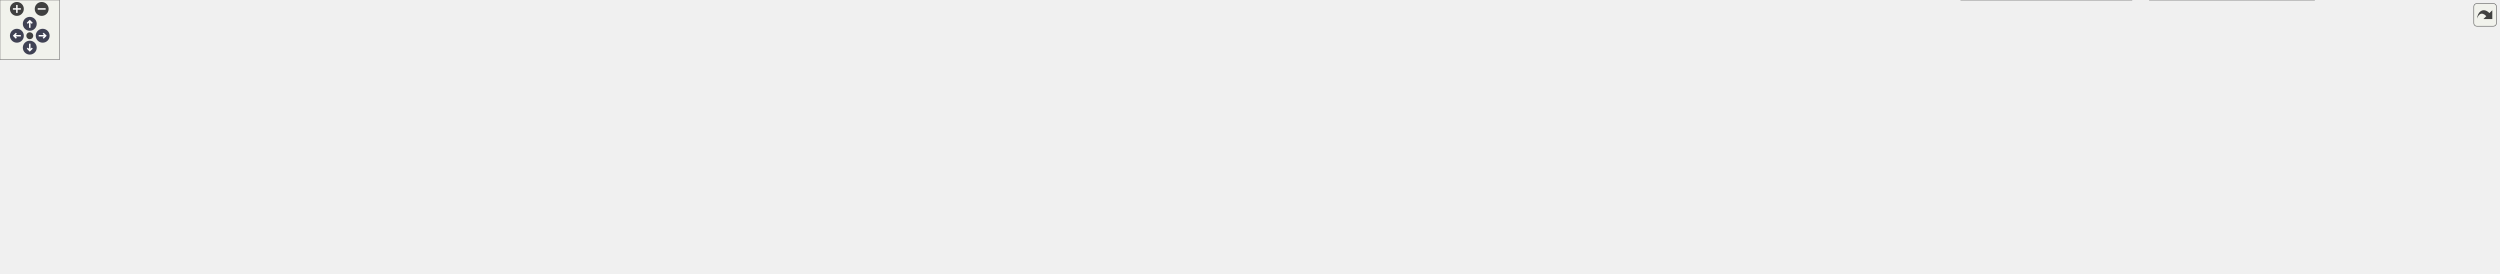
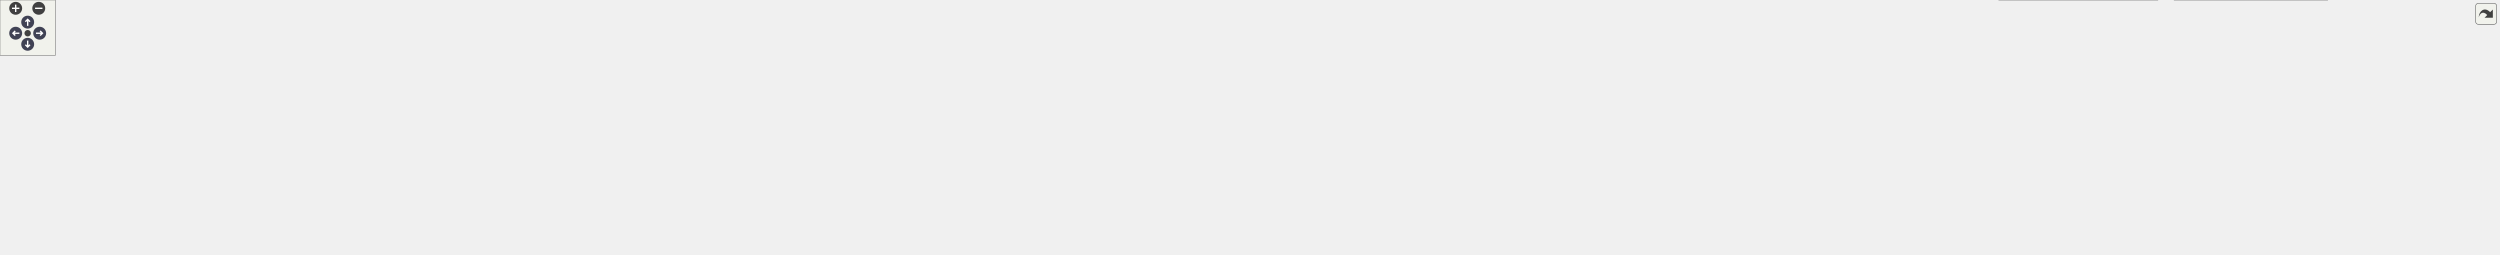
<svg xmlns="http://www.w3.org/2000/svg" xmlns:xlink="http://www.w3.org/1999/xlink" id="main" version="1.1" xml:space="preserve">
  <style type="text/css">
.node, .edge {opacity: 0.7;}
.node.selected, .edge.selected {opacity: 1;}
.edge:hover path { stroke: red; }
.edge:hover polygon { stroke: red; fill: red; }
</style>
  <defs>
    <circle id="rim" cx="0" cy="0" r="7" />
    <circle id="rim2" cx="0" cy="0" r="3.5" />
    <g id="zoomPlus">
      <use xlink:href="#rim" fill="#404040">
        <set attributeName="fill" to="#808080" begin="zoomplus.mouseover" end="zoomplus.mouseout" />
      </use>
      <path d="M-4,0h8M0,-4v8" fill="none" stroke="white" stroke-width="1.5" pointer-events="none" />
    </g>
    <g id="zoomMin">
      <use xlink:href="#rim" fill="#404040">
        <set attributeName="fill" to="#808080" begin="zoomminus.mouseover" end="zoomminus.mouseout" />
      </use>
      <path d="M-4,0h8" fill="none" stroke="white" stroke-width="1.5" pointer-events="none" />
    </g>
    <g id="arrowUp" transform="translate(30 24)">
      <use xlink:href="#rim" />
      <path pointer-events="none" fill="none" stroke="white" stroke-width="1.5" d="M0,-3.0v7 M-2.5,-0.5L0,-3.0L2.5,-0.5" />
    </g>
    <g id="arrowRight" transform="rotate(90) translate(36 -43)">
      <use xlink:href="#rim" />
      <path pointer-events="none" fill="none" stroke="white" stroke-width="1.5" d="M0,-3.0v7 M-2.5,-0.5L0,-3.0L2.5,-0.5" />
    </g>
    <g id="arrowDown" transform="rotate(180) translate(-30 -48)">
      <use xlink:href="#rim" />
      <path pointer-events="none" fill="none" stroke="white" stroke-width="1.5" d="M0,-3.0v7 M-2.5,-0.5L0,-3.0L2.5,-0.5" />
    </g>
    <g id="arrowLeft" transform="rotate(270) translate(-36 17)">
      <use xlink:href="#rim" />
      <path pointer-events="none" fill="none" stroke="white" stroke-width="1.5" d="M0,-3.0v7 M-2.5,-0.5L0,-3.0L2.5,-0.5" />
    </g>
    <g id="resetDef">
      <use xlink:href="#rim2" fill="#404040">
        <set attributeName="fill" to="#808080" begin="reset.mouseover" end="reset.mouseout" />
      </use>
    </g>
  </defs>
  <svg id="graph" class="graph">
    <g id="viewport">
      <g id="Node000001" class="node">
        <g id="a_Node000001">
          <a xlink:title="Represents a user input command that manipulates the game state (level, player, inventory) and return...">
-             <polygon fill="#999999" stroke="transparent" points="1332,-215 1165,-215 1165,-144 1332,-144 1332,-215" />
-             <text text-anchor="start" x="1170.5" y="-202.5" font-family="Helvetica,sans-Serif" font-size="10.00">RpgGame.Input.IInputCommand</text>
-             <text text-anchor="start" x="1247" y="-187.5" font-family="Helvetica,sans-Serif" font-size="10.00"> </text>
-             <text text-anchor="start" x="1171" y="-172.5" font-family="Helvetica,sans-Serif" font-size="10.00">+</text>
-             <text text-anchor="start" x="1185.5" y="-172.5" font-family="Helvetica,sans-Serif" font-size="10.00">InputResult Execute</text>
-             <text text-anchor="start" x="1185.5" y="-161.5" font-family="Helvetica,sans-Serif" font-size="10.00">(Level level, Player</text>
-             <text text-anchor="start" x="1185.5" y="-150.5" font-family="Helvetica,sans-Serif" font-size="10.00"> player, Inventory inventory)</text>
-             <polygon fill="#666666" stroke="#666666" points="1165.5,-197.5 1165.5,-197.5 1332.5,-197.5 1332.5,-197.5 1165.5,-197.5" />
-             <polygon fill="#666666" stroke="#666666" points="1165.5,-182.5 1165.5,-182.5 1332.5,-182.5 1332.5,-182.5 1165.5,-182.5" />
-             <polygon fill="none" stroke="#666666" points="1165,-144 1165,-215 1332,-215 1332,-144 1165,-144" />
+             <polygon fill="#999999" stroke="transparent" points="1419,-215 1252,-215 1252,-144 1419,-144 1419,-215" />
+             <text text-anchor="start" x="1257.5" y="-202.5" font-family="Helvetica,sans-Serif" font-size="10.00">RpgGame.Input.IInputCommand</text>
+             <text text-anchor="start" x="1334" y="-187.5" font-family="Helvetica,sans-Serif" font-size="10.00"> </text>
+             <text text-anchor="start" x="1258" y="-172.5" font-family="Helvetica,sans-Serif" font-size="10.00">+</text>
+             <text text-anchor="start" x="1272.5" y="-172.5" font-family="Helvetica,sans-Serif" font-size="10.00">InputResult Execute</text>
+             <text text-anchor="start" x="1272.5" y="-161.5" font-family="Helvetica,sans-Serif" font-size="10.00">(Level level, Player</text>
+             <text text-anchor="start" x="1272.5" y="-150.5" font-family="Helvetica,sans-Serif" font-size="10.00"> player, Inventory inventory)</text>
+             <polygon fill="#666666" stroke="#666666" points="1252.5,-197.5 1252.5,-197.5 1419.5,-197.5 1419.5,-197.5 1252.5,-197.5" />
+             <polygon fill="#666666" stroke="#666666" points="1252.5,-182.5 1252.5,-182.5 1419.5,-182.5 1419.5,-182.5 1252.5,-182.5" />
+             <polygon fill="none" stroke="#666666" points="1252,-144 1252,-215 1419,-215 1419,-144 1252,-144" />
          </a>
        </g>
      </g>
      <g id="Node000002" class="node">
        <g id="a_Node000002">
          <a xlink:href="classRpgGame_1_1Input_1_1DropLeftCommand.html" target="_top" xlink:title="Instructs the player to drop the item in their left hand onto the level.">
            <polygon fill="white" stroke="transparent" points="181,-89.5 0,-89.5 0,-18.5 181,-18.5 181,-89.5" />
            <text text-anchor="start" x="5.5" y="-77" font-family="Helvetica,sans-Serif" font-size="10.00">RpgGame.Input.DropLeftCommand</text>
            <text text-anchor="start" x="89" y="-62" font-family="Helvetica,sans-Serif" font-size="10.00"> </text>
            <text text-anchor="start" x="9.5" y="-47" font-family="Helvetica,sans-Serif" font-size="10.00">+</text>
            <text text-anchor="start" x="27.5" y="-47" font-family="Helvetica,sans-Serif" font-size="10.00">InputResult Execute</text>
            <text text-anchor="start" x="27.5" y="-36" font-family="Helvetica,sans-Serif" font-size="10.00">(Level level, Player</text>
            <text text-anchor="start" x="27.5" y="-25" font-family="Helvetica,sans-Serif" font-size="10.00"> player, Inventory inventory)</text>
            <polygon fill="#666666" stroke="#666666" points="0.5,-72 0.5,-72 181.5,-72 181.5,-72 0.5,-72" />
            <polygon fill="#666666" stroke="#666666" points="0.5,-57 0.5,-57 181.5,-57 181.5,-57 0.5,-57" />
            <polygon fill="none" stroke="#666666" points="0,-18.5 0,-89.5 181,-89.5 181,-18.5 0,-18.5" />
          </a>
        </g>
      </g>
      <g id="edge1_Node000001_Node000002" class="edge">
        <g id="a_edge1_Node000001_Node000002">
          <a xlink:title=" ">
-             <path fill="none" stroke="#63b8ff" d="M1154.77,-177.26C930.9,-173.5 370.34,-159.12 190.5,-108 175.38,-103.7 159.94,-96.91 145.87,-89.61" />
-             <polygon fill="none" stroke="#63b8ff" points="1154.79,-180.76 1164.85,-177.43 1154.91,-173.76 1154.79,-180.76" />
+             <path fill="none" stroke="#63b8ff" d="M1241.37,-177.81C1004.22,-175.27 387.19,-163.37 190.5,-108 175.27,-103.71 159.74,-96.88 145.59,-89.53" />
+             <polygon fill="none" stroke="#63b8ff" points="1241.65,-181.32 1251.69,-177.92 1241.73,-174.32 1241.65,-181.32" />
          </a>
        </g>
      </g>
      <g id="Node000003" class="node">
        <g id="a_Node000003">
          <a xlink:href="classRpgGame_1_1Input_1_1DropRightCommand.html" target="_top" xlink:title="Instructs the player to drop the item in their right hand onto the level.">
            <polygon fill="white" stroke="transparent" points="387.5,-89.5 199.5,-89.5 199.5,-18.5 387.5,-18.5 387.5,-89.5" />
            <text text-anchor="start" x="204.5" y="-77" font-family="Helvetica,sans-Serif" font-size="10.00">RpgGame.Input.DropRightCommand</text>
            <text text-anchor="start" x="291.5" y="-62" font-family="Helvetica,sans-Serif" font-size="10.00"> </text>
            <text text-anchor="start" x="210" y="-47" font-family="Helvetica,sans-Serif" font-size="10.00">+</text>
            <text text-anchor="start" x="229.5" y="-47" font-family="Helvetica,sans-Serif" font-size="10.00">InputResult Execute</text>
            <text text-anchor="start" x="229.5" y="-36" font-family="Helvetica,sans-Serif" font-size="10.00">(Level level, Player</text>
            <text text-anchor="start" x="229.5" y="-25" font-family="Helvetica,sans-Serif" font-size="10.00"> player, Inventory inventory)</text>
            <polygon fill="#666666" stroke="#666666" points="199.5,-72 199.5,-72 387.5,-72 387.5,-72 199.5,-72" />
            <polygon fill="#666666" stroke="#666666" points="199.5,-57 199.5,-57 387.5,-57 387.5,-57 199.5,-57" />
            <polygon fill="none" stroke="#666666" points="199.5,-18.5 199.5,-89.5 387.5,-89.5 387.5,-18.5 199.5,-18.5" />
          </a>
        </g>
      </g>
      <g id="edge2_Node000001_Node000003" class="edge">
        <g id="a_edge2_Node000001_Node000003">
          <a xlink:title=" ">
-             <path fill="none" stroke="#63b8ff" d="M1154.85,-175.36C964.11,-168.22 536.77,-148.17 396.5,-108 381.13,-103.6 365.37,-96.82 350.95,-89.56" />
-             <polygon fill="none" stroke="#63b8ff" points="1154.74,-178.86 1164.86,-175.73 1155,-171.87 1154.74,-178.86" />
+             <path fill="none" stroke="#63b8ff" d="M1241.81,-176.2C1036.66,-170.39 553.54,-152.32 396.5,-108 381.02,-103.63 365.15,-96.82 350.66,-89.51" />
+             <polygon fill="none" stroke="#63b8ff" points="1241.86,-179.7 1251.96,-176.48 1242.06,-172.7 1241.86,-179.7" />
          </a>
        </g>
      </g>
      <g id="Node000004" class="node">
        <g id="a_Node000004">
          <a xlink:href="classRpgGame_1_1Input_1_1HelpCommand.html" target="_top" xlink:title="Command that causes the game loop to exit.">
            <polygon fill="white" stroke="transparent" points="567.5,-89.5 405.5,-89.5 405.5,-18.5 567.5,-18.5 567.5,-89.5" />
            <text text-anchor="start" x="410.5" y="-77" font-family="Helvetica,sans-Serif" font-size="10.00">RpgGame.Input.HelpCommand</text>
            <text text-anchor="start" x="484.5" y="-62" font-family="Helvetica,sans-Serif" font-size="10.00"> </text>
            <text text-anchor="start" x="409.5" y="-47" font-family="Helvetica,sans-Serif" font-size="10.00">+</text>
            <text text-anchor="start" x="422.5" y="-47" font-family="Helvetica,sans-Serif" font-size="10.00">InputResult Execute</text>
            <text text-anchor="start" x="422.5" y="-36" font-family="Helvetica,sans-Serif" font-size="10.00">(Level level, Player</text>
            <text text-anchor="start" x="422.5" y="-25" font-family="Helvetica,sans-Serif" font-size="10.00"> player, Inventory inventory)</text>
            <polygon fill="#666666" stroke="#666666" points="405.5,-72 405.5,-72 567.5,-72 567.5,-72 405.5,-72" />
            <polygon fill="#666666" stroke="#666666" points="405.5,-57 405.5,-57 567.5,-57 567.5,-57 405.5,-57" />
            <polygon fill="none" stroke="#666666" points="405.5,-18.5 405.5,-89.5 567.5,-89.5 567.5,-18.5 405.5,-18.5" />
          </a>
        </g>
      </g>
      <g id="edge3_Node000001_Node000004" class="edge">
        <g id="a_edge3_Node000001_Node000004">
          <a xlink:title=" ">
-             <path fill="none" stroke="#63b8ff" d="M1154.54,-173.58C995.77,-164.44 681.43,-142.58 576.5,-108 562.89,-103.52 549.12,-96.75 536.57,-89.54" />
-             <polygon fill="none" stroke="#63b8ff" points="1154.58,-177.09 1164.77,-174.16 1154.98,-170.1 1154.58,-177.09" />
+             <path fill="none" stroke="#63b8ff" d="M1241.72,-174.9C1066.88,-167.34 697.89,-147.21 576.5,-108 562.87,-103.6 549.08,-96.86 536.53,-89.66" />
+             <polygon fill="none" stroke="#63b8ff" points="1241.79,-178.4 1251.93,-175.34 1242.09,-171.41 1241.79,-178.4" />
          </a>
        </g>
      </g>
      <g id="Node000005" class="node">
        <g id="a_Node000005">
          <a xlink:href="classRpgGame_1_1Input_1_1InventoryToLeftHandCommand.html" target="_top" xlink:title="Transfers the currently selected inventory item to the player's left hand.">
            <polygon fill="white" stroke="transparent" points="747,-95 586,-95 586,-13 747,-13 747,-95" />
            <text text-anchor="start" x="599" y="-83" font-family="Helvetica,sans-Serif" font-size="10.00">RpgGame.Input.InventoryTo</text>
            <text text-anchor="start" x="620" y="-72" font-family="Helvetica,sans-Serif" font-size="10.00">LeftHandCommand</text>
            <text text-anchor="start" x="665" y="-57" font-family="Helvetica,sans-Serif" font-size="10.00"> </text>
            <text text-anchor="start" x="590.5" y="-42" font-family="Helvetica,sans-Serif" font-size="10.00">+</text>
            <text text-anchor="start" x="603.5" y="-42" font-family="Helvetica,sans-Serif" font-size="10.00">InputResult Execute</text>
            <text text-anchor="start" x="603.5" y="-31" font-family="Helvetica,sans-Serif" font-size="10.00">(Level level, Player</text>
            <text text-anchor="start" x="603.5" y="-20" font-family="Helvetica,sans-Serif" font-size="10.00"> player, Inventory inventory)</text>
            <polygon fill="#666666" stroke="#666666" points="586.5,-67 586.5,-67 747.5,-67 747.5,-67 586.5,-67" />
            <polygon fill="#666666" stroke="#666666" points="586.5,-52 586.5,-52 747.5,-52 747.5,-52 586.5,-52" />
            <polygon fill="none" stroke="#666666" points="586,-13 586,-95 747,-95 747,-13 586,-13" />
          </a>
        </g>
      </g>
      <g id="edge4_Node000001_Node000005" class="edge">
        <g id="a_edge4_Node000001_Node000005">
          <a xlink:title=" ">
-             <path fill="none" stroke="#63b8ff" d="M1154.37,-175.99C1053.18,-170.81 888.9,-155.12 755.5,-108 745.83,-104.59 736.06,-100.06 726.71,-95.1" />
-             <polygon fill="none" stroke="#63b8ff" points="1154.41,-179.5 1164.57,-176.49 1154.75,-172.51 1154.41,-179.5" />
+             <path fill="none" stroke="#63b8ff" d="M1241.6,-178.9C1124.65,-176.76 920.2,-164.24 755.5,-108 745.63,-104.63 735.66,-100.07 726.15,-95.02" />
+             <polygon fill="none" stroke="#63b8ff" points="1241.89,-182.41 1251.94,-179.07 1242,-175.41 1241.89,-182.41" />
          </a>
        </g>
      </g>
      <g id="Node000006" class="node">
        <g id="a_Node000006">
          <a xlink:href="classRpgGame_1_1Input_1_1InventoryToRightHandCommand.html" target="_top" xlink:title="Transfers the currently selected inventory item to the player's right hand.">
            <polygon fill="white" stroke="transparent" points="926,-95 765,-95 765,-13 926,-13 926,-95" />
            <text text-anchor="start" x="778" y="-83" font-family="Helvetica,sans-Serif" font-size="10.00">RpgGame.Input.InventoryTo</text>
            <text text-anchor="start" x="795" y="-72" font-family="Helvetica,sans-Serif" font-size="10.00">RightHandCommand</text>
            <text text-anchor="start" x="844" y="-57" font-family="Helvetica,sans-Serif" font-size="10.00"> </text>
            <text text-anchor="start" x="769.5" y="-42" font-family="Helvetica,sans-Serif" font-size="10.00">+</text>
            <text text-anchor="start" x="782.5" y="-42" font-family="Helvetica,sans-Serif" font-size="10.00">InputResult Execute</text>
            <text text-anchor="start" x="782.5" y="-31" font-family="Helvetica,sans-Serif" font-size="10.00">(Level level, Player</text>
            <text text-anchor="start" x="782.5" y="-20" font-family="Helvetica,sans-Serif" font-size="10.00"> player, Inventory inventory)</text>
            <polygon fill="#666666" stroke="#666666" points="765.5,-67 765.5,-67 926.5,-67 926.5,-67 765.5,-67" />
            <polygon fill="#666666" stroke="#666666" points="765.5,-52 765.5,-52 926.5,-52 926.5,-52 765.5,-52" />
            <polygon fill="none" stroke="#666666" points="765,-13 765,-95 926,-95 926,-13 765,-13" />
          </a>
        </g>
      </g>
      <g id="edge5_Node000001_Node000006" class="edge">
        <g id="a_edge5_Node000001_Node000006">
          <a xlink:title=" ">
-             <path fill="none" stroke="#63b8ff" d="M1154.7,-165.21C1091.31,-154.34 1006.54,-136.12 935.5,-108 926.4,-104.4 917.13,-99.95 908.17,-95.19" />
-             <polygon fill="none" stroke="#63b8ff" points="1154.24,-168.68 1164.68,-166.89 1155.4,-161.77 1154.24,-168.68" />
+             <path fill="none" stroke="#63b8ff" d="M1241.63,-171.67C1158.73,-163.39 1035.64,-145.56 934.5,-108 925.06,-104.49 915.49,-99.99 906.3,-95.08" />
+             <polygon fill="none" stroke="#63b8ff" points="1241.5,-175.17 1251.79,-172.66 1242.18,-168.21 1241.5,-175.17" />
          </a>
        </g>
      </g>
      <g id="Node000007" class="node">
        <g id="a_Node000007">
-           <a xlink:href="classRpgGame_1_1Input_1_1MoveDownCommand.html" target="_top" xlink:title="Moves the player one tile down (south) on the level.">
-             <polygon fill="white" stroke="transparent" points="1138.5,-89.5 944.5,-89.5 944.5,-18.5 1138.5,-18.5 1138.5,-89.5" />
-             <text text-anchor="start" x="949.5" y="-77" font-family="Helvetica,sans-Serif" font-size="10.00">RpgGame.Input.MoveDownCommand</text>
-             <text text-anchor="start" x="1039.5" y="-62" font-family="Helvetica,sans-Serif" font-size="10.00"> </text>
-             <text text-anchor="start" x="956.5" y="-47" font-family="Helvetica,sans-Serif" font-size="10.00">+</text>
-             <text text-anchor="start" x="977.5" y="-47" font-family="Helvetica,sans-Serif" font-size="10.00">InputResult Execute</text>
-             <text text-anchor="start" x="977.5" y="-36" font-family="Helvetica,sans-Serif" font-size="10.00">(Level level, Player</text>
-             <text text-anchor="start" x="977.5" y="-25" font-family="Helvetica,sans-Serif" font-size="10.00"> player, Inventory inventory)</text>
-             <polygon fill="#666666" stroke="#666666" points="944.5,-72 944.5,-72 1138.5,-72 1138.5,-72 944.5,-72" />
-             <polygon fill="#666666" stroke="#666666" points="944.5,-57 944.5,-57 1138.5,-57 1138.5,-57 944.5,-57" />
-             <polygon fill="none" stroke="#666666" points="944.5,-18.5 944.5,-89.5 1138.5,-89.5 1138.5,-18.5 944.5,-18.5" />
+           <a xlink:href="classRpgGame_1_1Input_1_1JournalCommand.html" target="_top" xlink:title="Command that opens the journal overlay.">
+             <polygon fill="white" stroke="transparent" points="1117,-89.5 944,-89.5 944,-18.5 1117,-18.5 1117,-89.5" />
+             <text text-anchor="start" x="949.5" y="-77" font-family="Helvetica,sans-Serif" font-size="10.00">RpgGame.Input.JournalCommand</text>
+             <text text-anchor="start" x="1029" y="-62" font-family="Helvetica,sans-Serif" font-size="10.00"> </text>
+             <text text-anchor="start" x="951.5" y="-47" font-family="Helvetica,sans-Serif" font-size="10.00">+</text>
+             <text text-anchor="start" x="967.5" y="-47" font-family="Helvetica,sans-Serif" font-size="10.00">InputResult Execute</text>
+             <text text-anchor="start" x="967.5" y="-36" font-family="Helvetica,sans-Serif" font-size="10.00">(Level level, Player</text>
+             <text text-anchor="start" x="967.5" y="-25" font-family="Helvetica,sans-Serif" font-size="10.00"> player, Inventory inventory)</text>
+             <polygon fill="#666666" stroke="#666666" points="944.5,-72 944.5,-72 1117.5,-72 1117.5,-72 944.5,-72" />
+             <polygon fill="#666666" stroke="#666666" points="944.5,-57 944.5,-57 1117.5,-57 1117.5,-57 944.5,-57" />
+             <polygon fill="none" stroke="#666666" points="944,-18.5 944,-89.5 1117,-89.5 1117,-18.5 944,-18.5" />
          </a>
        </g>
      </g>
      <g id="edge6_Node000001_Node000007" class="edge">
        <g id="a_edge6_Node000001_Node000007">
          <a xlink:title=" ">
-             <path fill="none" stroke="#63b8ff" d="M1181.72,-138.66C1155.21,-122.84 1125,-104.82 1099.42,-89.56" />
-             <polygon fill="none" stroke="#63b8ff" points="1180.18,-141.82 1190.56,-143.93 1183.77,-135.8 1180.18,-141.82" />
+             <path fill="none" stroke="#63b8ff" d="M1242.13,-150.96C1205.52,-139.14 1163.5,-124.29 1126.5,-108 1114.22,-102.59 1101.42,-96.14 1089.32,-89.63" />
+             <polygon fill="none" stroke="#63b8ff" points="1241.22,-154.34 1251.81,-154.05 1243.35,-147.67 1241.22,-154.34" />
          </a>
        </g>
      </g>
      <g id="Node000008" class="node">
        <g id="a_Node000008">
-           <a xlink:href="classRpgGame_1_1Input_1_1MoveLeftCommand.html" target="_top" xlink:title="Moves the player one tile left (west) on the level.">
-             <polygon fill="white" stroke="transparent" points="1341,-89.5 1156,-89.5 1156,-18.5 1341,-18.5 1341,-89.5" />
-             <text text-anchor="start" x="1161.5" y="-77" font-family="Helvetica,sans-Serif" font-size="10.00">RpgGame.Input.MoveLeftCommand</text>
-             <text text-anchor="start" x="1247" y="-62" font-family="Helvetica,sans-Serif" font-size="10.00"> </text>
-             <text text-anchor="start" x="1166.5" y="-47" font-family="Helvetica,sans-Serif" font-size="10.00">+</text>
-             <text text-anchor="start" x="1185.5" y="-47" font-family="Helvetica,sans-Serif" font-size="10.00">InputResult Execute</text>
-             <text text-anchor="start" x="1185.5" y="-36" font-family="Helvetica,sans-Serif" font-size="10.00">(Level level, Player</text>
-             <text text-anchor="start" x="1185.5" y="-25" font-family="Helvetica,sans-Serif" font-size="10.00"> player, Inventory inventory)</text>
-             <polygon fill="#666666" stroke="#666666" points="1156.5,-72 1156.5,-72 1341.5,-72 1341.5,-72 1156.5,-72" />
-             <polygon fill="#666666" stroke="#666666" points="1156.5,-57 1156.5,-57 1341.5,-57 1341.5,-57 1156.5,-57" />
-             <polygon fill="none" stroke="#666666" points="1156,-18.5 1156,-89.5 1341,-89.5 1341,-18.5 1156,-18.5" />
+           <a xlink:href="classRpgGame_1_1Input_1_1MoveDownCommand.html" target="_top" xlink:title="Moves the player one tile down (south) on the level.">
+             <polygon fill="white" stroke="transparent" points="1329.5,-89.5 1135.5,-89.5 1135.5,-18.5 1329.5,-18.5 1329.5,-89.5" />
+             <text text-anchor="start" x="1140.5" y="-77" font-family="Helvetica,sans-Serif" font-size="10.00">RpgGame.Input.MoveDownCommand</text>
+             <text text-anchor="start" x="1230.5" y="-62" font-family="Helvetica,sans-Serif" font-size="10.00"> </text>
+             <text text-anchor="start" x="1147.5" y="-47" font-family="Helvetica,sans-Serif" font-size="10.00">+</text>
+             <text text-anchor="start" x="1168.5" y="-47" font-family="Helvetica,sans-Serif" font-size="10.00">InputResult Execute</text>
+             <text text-anchor="start" x="1168.5" y="-36" font-family="Helvetica,sans-Serif" font-size="10.00">(Level level, Player</text>
+             <text text-anchor="start" x="1168.5" y="-25" font-family="Helvetica,sans-Serif" font-size="10.00"> player, Inventory inventory)</text>
+             <polygon fill="#666666" stroke="#666666" points="1135.5,-72 1135.5,-72 1329.5,-72 1329.5,-72 1135.5,-72" />
+             <polygon fill="#666666" stroke="#666666" points="1135.5,-57 1135.5,-57 1329.5,-57 1329.5,-57 1135.5,-57" />
+             <polygon fill="none" stroke="#666666" points="1135.5,-18.5 1135.5,-89.5 1329.5,-89.5 1329.5,-18.5 1135.5,-18.5" />
          </a>
        </g>
      </g>
      <g id="edge7_Node000001_Node000008" class="edge">
        <g id="a_edge7_Node000001_Node000008">
          <a xlink:title=" ">
-             <path fill="none" stroke="#63b8ff" d="M1248.5,-133.57C1248.5,-119.18 1248.5,-103.46 1248.5,-89.9" />
-             <polygon fill="none" stroke="#63b8ff" points="1245,-133.77 1248.5,-143.77 1252,-133.77 1245,-133.77" />
+             <path fill="none" stroke="#63b8ff" d="M1300.12,-136.07C1287.56,-121.02 1273.58,-104.25 1261.6,-89.9" />
+             <polygon fill="none" stroke="#63b8ff" points="1297.44,-138.33 1306.53,-143.77 1302.82,-133.85 1297.44,-138.33" />
          </a>
        </g>
      </g>
      <g id="Node000009" class="node">
        <g id="a_Node000009">
-           <a xlink:href="classRpgGame_1_1Input_1_1MoveRightCommand.html" target="_top" xlink:title="Moves the player one tile right (east) on the level.">
-             <polygon fill="white" stroke="transparent" points="1551.5,-89.5 1359.5,-89.5 1359.5,-18.5 1551.5,-18.5 1551.5,-89.5" />
-             <text text-anchor="start" x="1364.5" y="-77" font-family="Helvetica,sans-Serif" font-size="10.00">RpgGame.Input.MoveRightCommand</text>
-             <text text-anchor="start" x="1453.5" y="-62" font-family="Helvetica,sans-Serif" font-size="10.00"> </text>
-             <text text-anchor="start" x="1371" y="-47" font-family="Helvetica,sans-Serif" font-size="10.00">+</text>
-             <text text-anchor="start" x="1391.5" y="-47" font-family="Helvetica,sans-Serif" font-size="10.00">InputResult Execute</text>
-             <text text-anchor="start" x="1391.5" y="-36" font-family="Helvetica,sans-Serif" font-size="10.00">(Level level, Player</text>
-             <text text-anchor="start" x="1391.5" y="-25" font-family="Helvetica,sans-Serif" font-size="10.00"> player, Inventory inventory)</text>
-             <polygon fill="#666666" stroke="#666666" points="1359.5,-72 1359.5,-72 1551.5,-72 1551.5,-72 1359.5,-72" />
-             <polygon fill="#666666" stroke="#666666" points="1359.5,-57 1359.5,-57 1551.5,-57 1551.5,-57 1359.5,-57" />
-             <polygon fill="none" stroke="#666666" points="1359.5,-18.5 1359.5,-89.5 1551.5,-89.5 1551.5,-18.5 1359.5,-18.5" />
+           <a xlink:href="classRpgGame_1_1Input_1_1MoveLeftCommand.html" target="_top" xlink:title="Moves the player one tile left (west) on the level.">
+             <polygon fill="white" stroke="transparent" points="1532,-89.5 1347,-89.5 1347,-18.5 1532,-18.5 1532,-89.5" />
+             <text text-anchor="start" x="1352.5" y="-77" font-family="Helvetica,sans-Serif" font-size="10.00">RpgGame.Input.MoveLeftCommand</text>
+             <text text-anchor="start" x="1438" y="-62" font-family="Helvetica,sans-Serif" font-size="10.00"> </text>
+             <text text-anchor="start" x="1357.5" y="-47" font-family="Helvetica,sans-Serif" font-size="10.00">+</text>
+             <text text-anchor="start" x="1376.5" y="-47" font-family="Helvetica,sans-Serif" font-size="10.00">InputResult Execute</text>
+             <text text-anchor="start" x="1376.5" y="-36" font-family="Helvetica,sans-Serif" font-size="10.00">(Level level, Player</text>
+             <text text-anchor="start" x="1376.5" y="-25" font-family="Helvetica,sans-Serif" font-size="10.00"> player, Inventory inventory)</text>
+             <polygon fill="#666666" stroke="#666666" points="1347.5,-72 1347.5,-72 1532.5,-72 1532.5,-72 1347.5,-72" />
+             <polygon fill="#666666" stroke="#666666" points="1347.5,-57 1347.5,-57 1532.5,-57 1532.5,-57 1347.5,-57" />
+             <polygon fill="none" stroke="#666666" points="1347,-18.5 1347,-89.5 1532,-89.5 1532,-18.5 1347,-18.5" />
          </a>
        </g>
      </g>
      <g id="edge8_Node000001_Node000009" class="edge">
        <g id="a_edge8_Node000001_Node000009">
          <a xlink:title=" ">
-             <path fill="none" stroke="#63b8ff" d="M1315.28,-138.66C1341.79,-122.84 1372,-104.82 1397.58,-89.56" />
-             <polygon fill="none" stroke="#63b8ff" points="1313.23,-135.8 1306.44,-143.93 1316.82,-141.82 1313.23,-135.8" />
+             <path fill="none" stroke="#63b8ff" d="M1371.23,-136.07C1383.91,-121.02 1398.02,-104.25 1410.11,-89.9" />
+             <polygon fill="none" stroke="#63b8ff" points="1368.51,-133.87 1364.75,-143.77 1373.87,-138.38 1368.51,-133.87" />
          </a>
        </g>
      </g>
      <g id="Node000010" class="node">
        <g id="a_Node000010">
-           <a xlink:href="classRpgGame_1_1Input_1_1MoveUpCommand.html" target="_top" xlink:title="Moves the player one tile up (north) on the level.">
-             <polygon fill="white" stroke="transparent" points="1749.5,-89.5 1569.5,-89.5 1569.5,-18.5 1749.5,-18.5 1749.5,-89.5" />
-             <text text-anchor="start" x="1574.5" y="-77" font-family="Helvetica,sans-Serif" font-size="10.00">RpgGame.Input.MoveUpCommand</text>
-             <text text-anchor="start" x="1657.5" y="-62" font-family="Helvetica,sans-Serif" font-size="10.00"> </text>
-             <text text-anchor="start" x="1578" y="-47" font-family="Helvetica,sans-Serif" font-size="10.00">+</text>
-             <text text-anchor="start" x="1595.5" y="-47" font-family="Helvetica,sans-Serif" font-size="10.00">InputResult Execute</text>
-             <text text-anchor="start" x="1595.5" y="-36" font-family="Helvetica,sans-Serif" font-size="10.00">(Level level, Player</text>
-             <text text-anchor="start" x="1595.5" y="-25" font-family="Helvetica,sans-Serif" font-size="10.00"> player, Inventory inventory)</text>
-             <polygon fill="#666666" stroke="#666666" points="1569.5,-72 1569.5,-72 1749.5,-72 1749.5,-72 1569.5,-72" />
-             <polygon fill="#666666" stroke="#666666" points="1569.5,-57 1569.5,-57 1749.5,-57 1749.5,-57 1569.5,-57" />
-             <polygon fill="none" stroke="#666666" points="1569.5,-18.5 1569.5,-89.5 1749.5,-89.5 1749.5,-18.5 1569.5,-18.5" />
+           <a xlink:href="classRpgGame_1_1Input_1_1MoveRightCommand.html" target="_top" xlink:title="Moves the player one tile right (east) on the level.">
+             <polygon fill="white" stroke="transparent" points="1742.5,-89.5 1550.5,-89.5 1550.5,-18.5 1742.5,-18.5 1742.5,-89.5" />
+             <text text-anchor="start" x="1555.5" y="-77" font-family="Helvetica,sans-Serif" font-size="10.00">RpgGame.Input.MoveRightCommand</text>
+             <text text-anchor="start" x="1644.5" y="-62" font-family="Helvetica,sans-Serif" font-size="10.00"> </text>
+             <text text-anchor="start" x="1562" y="-47" font-family="Helvetica,sans-Serif" font-size="10.00">+</text>
+             <text text-anchor="start" x="1582.5" y="-47" font-family="Helvetica,sans-Serif" font-size="10.00">InputResult Execute</text>
+             <text text-anchor="start" x="1582.5" y="-36" font-family="Helvetica,sans-Serif" font-size="10.00">(Level level, Player</text>
+             <text text-anchor="start" x="1582.5" y="-25" font-family="Helvetica,sans-Serif" font-size="10.00"> player, Inventory inventory)</text>
+             <polygon fill="#666666" stroke="#666666" points="1550.5,-72 1550.5,-72 1742.5,-72 1742.5,-72 1550.5,-72" />
+             <polygon fill="#666666" stroke="#666666" points="1550.5,-57 1550.5,-57 1742.5,-57 1742.5,-57 1550.5,-57" />
+             <polygon fill="none" stroke="#666666" points="1550.5,-18.5 1550.5,-89.5 1742.5,-89.5 1742.5,-18.5 1550.5,-18.5" />
          </a>
        </g>
      </g>
      <g id="edge9_Node000001_Node000010" class="edge">
        <g id="a_edge9_Node000001_Node000010">
          <a xlink:title=" ">
-             <path fill="none" stroke="#63b8ff" d="M1341.97,-164.17C1404.96,-152.88 1489.25,-134.56 1560.5,-108 1574.02,-102.96 1587.99,-96.41 1601.03,-89.63" />
-             <polygon fill="none" stroke="#63b8ff" points="1341.28,-160.74 1332.05,-165.92 1342.5,-167.63 1341.28,-160.74" />
+             <path fill="none" stroke="#63b8ff" d="M1429.07,-149.5C1464.68,-137.68 1505.36,-123.22 1541.5,-108 1554.58,-102.49 1568.3,-96.07 1581.34,-89.63" />
+             <polygon fill="none" stroke="#63b8ff" points="1427.58,-146.31 1419.17,-152.76 1429.77,-152.96 1427.58,-146.31" />
          </a>
        </g>
      </g>
      <g id="Node000011" class="node">
        <g id="a_Node000011">
-           <a xlink:href="classRpgGame_1_1Input_1_1QuitGameCommand.html" target="_top" xlink:title="Command that causes the game loop to exit.">
-             <polygon fill="white" stroke="transparent" points="1957,-89.5 1768,-89.5 1768,-18.5 1957,-18.5 1957,-89.5" />
-             <text text-anchor="start" x="1773.5" y="-77" font-family="Helvetica,sans-Serif" font-size="10.00">RpgGame.Input.QuitGameCommand</text>
-             <text text-anchor="start" x="1861" y="-62" font-family="Helvetica,sans-Serif" font-size="10.00"> </text>
-             <text text-anchor="start" x="1779.5" y="-47" font-family="Helvetica,sans-Serif" font-size="10.00">+</text>
-             <text text-anchor="start" x="1799.5" y="-47" font-family="Helvetica,sans-Serif" font-size="10.00">InputResult Execute</text>
-             <text text-anchor="start" x="1799.5" y="-36" font-family="Helvetica,sans-Serif" font-size="10.00">(Level level, Player</text>
-             <text text-anchor="start" x="1799.5" y="-25" font-family="Helvetica,sans-Serif" font-size="10.00"> player, Inventory inventory)</text>
-             <polygon fill="#666666" stroke="#666666" points="1768.5,-72 1768.5,-72 1957.5,-72 1957.5,-72 1768.5,-72" />
-             <polygon fill="#666666" stroke="#666666" points="1768.5,-57 1768.5,-57 1957.5,-57 1957.5,-57 1768.5,-57" />
-             <polygon fill="none" stroke="#666666" points="1768,-18.5 1768,-89.5 1957,-89.5 1957,-18.5 1768,-18.5" />
+           <a xlink:href="classRpgGame_1_1Input_1_1MoveUpCommand.html" target="_top" xlink:title="Moves the player one tile up (north) on the level.">
+             <polygon fill="white" stroke="transparent" points="1940.5,-89.5 1760.5,-89.5 1760.5,-18.5 1940.5,-18.5 1940.5,-89.5" />
+             <text text-anchor="start" x="1765.5" y="-77" font-family="Helvetica,sans-Serif" font-size="10.00">RpgGame.Input.MoveUpCommand</text>
+             <text text-anchor="start" x="1848.5" y="-62" font-family="Helvetica,sans-Serif" font-size="10.00"> </text>
+             <text text-anchor="start" x="1769" y="-47" font-family="Helvetica,sans-Serif" font-size="10.00">+</text>
+             <text text-anchor="start" x="1786.5" y="-47" font-family="Helvetica,sans-Serif" font-size="10.00">InputResult Execute</text>
+             <text text-anchor="start" x="1786.5" y="-36" font-family="Helvetica,sans-Serif" font-size="10.00">(Level level, Player</text>
+             <text text-anchor="start" x="1786.5" y="-25" font-family="Helvetica,sans-Serif" font-size="10.00"> player, Inventory inventory)</text>
+             <polygon fill="#666666" stroke="#666666" points="1760.5,-72 1760.5,-72 1940.5,-72 1940.5,-72 1760.5,-72" />
+             <polygon fill="#666666" stroke="#666666" points="1760.5,-57 1760.5,-57 1940.5,-57 1940.5,-57 1760.5,-57" />
+             <polygon fill="none" stroke="#666666" points="1760.5,-18.5 1760.5,-89.5 1940.5,-89.5 1940.5,-18.5 1760.5,-18.5" />
          </a>
        </g>
      </g>
      <g id="edge10_Node000001_Node000011" class="edge">
        <g id="a_edge10_Node000001_Node000011">
          <a xlink:title=" ">
-             <path fill="none" stroke="#63b8ff" d="M1342.21,-174.89C1446.09,-168.76 1617.58,-152.26 1758.5,-108 1773.48,-103.29 1788.93,-96.58 1803.18,-89.5" />
-             <polygon fill="none" stroke="#63b8ff" points="1341.84,-171.4 1332.06,-175.47 1342.24,-178.39 1341.84,-171.4" />
+             <path fill="none" stroke="#63b8ff" d="M1429.12,-171.34C1514.86,-162.76 1644.33,-144.67 1751.5,-108 1765.61,-103.17 1780.13,-96.5 1793.55,-89.51" />
+             <polygon fill="none" stroke="#63b8ff" points="1428.76,-167.86 1419.14,-172.32 1429.44,-174.83 1428.76,-167.86" />
          </a>
        </g>
      </g>
      <g id="Node000012" class="node">
        <g id="a_Node000012">
-           <a xlink:href="classRpgGame_1_1Input_1_1SelectCombatAttackCommand.html" target="_top" xlink:title="Sets the player's next melee attack style (normal, stealth, or magical strike).">
-             <polygon fill="white" stroke="transparent" points="2147.5,-108 1975.5,-108 1975.5,0 2147.5,0 2147.5,-108" />
-             <text text-anchor="start" x="1987.5" y="-96" font-family="Helvetica,sans-Serif" font-size="10.00">RpgGame.Input.SelectCombat</text>
-             <text text-anchor="start" x="2020.5" y="-85" font-family="Helvetica,sans-Serif" font-size="10.00">AttackCommand</text>
-             <text text-anchor="start" x="2059.5" y="-70" font-family="Helvetica,sans-Serif" font-size="10.00"> </text>
-             <text text-anchor="start" x="1979.5" y="-55" font-family="Helvetica,sans-Serif" font-size="10.00">+</text>
-             <text text-anchor="start" x="1992.5" y="-55" font-family="Helvetica,sans-Serif" font-size="10.00">SelectCombatAttackCommand</text>
-             <text text-anchor="start" x="1992.5" y="-44" font-family="Helvetica,sans-Serif" font-size="10.00">(ICombatAttack attack)</text>
-             <text text-anchor="start" x="1979.5" y="-29" font-family="Helvetica,sans-Serif" font-size="10.00">+</text>
-             <text text-anchor="start" x="1992.5" y="-29" font-family="Helvetica,sans-Serif" font-size="10.00">InputResult Execute</text>
-             <text text-anchor="start" x="1992.5" y="-18" font-family="Helvetica,sans-Serif" font-size="10.00">(Level level, Player</text>
-             <text text-anchor="start" x="1992.5" y="-7" font-family="Helvetica,sans-Serif" font-size="10.00"> player, Inventory inventory)</text>
-             <polygon fill="#666666" stroke="#666666" points="1975.5,-80 1975.5,-80 2147.5,-80 2147.5,-80 1975.5,-80" />
-             <polygon fill="#666666" stroke="#666666" points="1975.5,-65 1975.5,-65 2147.5,-65 2147.5,-65 1975.5,-65" />
-             <polygon fill="none" stroke="#666666" points="1975.5,0 1975.5,-108 2147.5,-108 2147.5,0 1975.5,0" />
+           <a xlink:href="classRpgGame_1_1Input_1_1QuitGameCommand.html" target="_top" xlink:title="Command that causes the game loop to exit.">
+             <polygon fill="white" stroke="transparent" points="2148,-89.5 1959,-89.5 1959,-18.5 2148,-18.5 2148,-89.5" />
+             <text text-anchor="start" x="1964.5" y="-77" font-family="Helvetica,sans-Serif" font-size="10.00">RpgGame.Input.QuitGameCommand</text>
+             <text text-anchor="start" x="2052" y="-62" font-family="Helvetica,sans-Serif" font-size="10.00"> </text>
+             <text text-anchor="start" x="1970.5" y="-47" font-family="Helvetica,sans-Serif" font-size="10.00">+</text>
+             <text text-anchor="start" x="1990.5" y="-47" font-family="Helvetica,sans-Serif" font-size="10.00">InputResult Execute</text>
+             <text text-anchor="start" x="1990.5" y="-36" font-family="Helvetica,sans-Serif" font-size="10.00">(Level level, Player</text>
+             <text text-anchor="start" x="1990.5" y="-25" font-family="Helvetica,sans-Serif" font-size="10.00"> player, Inventory inventory)</text>
+             <polygon fill="#666666" stroke="#666666" points="1959.5,-72 1959.5,-72 2148.5,-72 2148.5,-72 1959.5,-72" />
+             <polygon fill="#666666" stroke="#666666" points="1959.5,-57 1959.5,-57 2148.5,-57 2148.5,-57 1959.5,-57" />
+             <polygon fill="none" stroke="#666666" points="1959,-18.5 1959,-89.5 2148,-89.5 2148,-18.5 1959,-18.5" />
          </a>
        </g>
      </g>
      <g id="edge11_Node000001_Node000012" class="edge">
        <g id="a_edge11_Node000001_Node000012">
          <a xlink:title=" ">
-             <path fill="none" stroke="#63b8ff" d="M1342.17,-174.06C1509.39,-165.36 1852.44,-143.71 1966.5,-108 1969.47,-107.07 1972.46,-106.04 1975.44,-104.92" />
-             <polygon fill="none" stroke="#63b8ff" points="1341.95,-170.57 1332.15,-174.58 1342.31,-177.56 1341.95,-170.57" />
+             <path fill="none" stroke="#63b8ff" d="M1429.15,-178.02C1551.38,-175.09 1770.77,-161.89 1949.5,-108 1964.63,-103.44 1980.2,-96.73 1994.53,-89.62" />
+             <polygon fill="none" stroke="#63b8ff" points="1428.99,-174.52 1419.07,-178.24 1429.15,-181.52 1428.99,-174.52" />
          </a>
        </g>
      </g>
      <g id="Node000013" class="node">
        <g id="a_Node000013">
-           <a xlink:href="classRpgGame_1_1Input_1_1SelectInventoryCommand.html" target="_top" xlink:title="Selects a specific inventory slot.">
-             <polygon fill="white" stroke="transparent" points="2331.5,-108 2165.5,-108 2165.5,0 2331.5,0 2331.5,-108" />
-             <text text-anchor="start" x="2170.5" y="-96" font-family="Helvetica,sans-Serif" font-size="10.00">RpgGame.Input.SelectInventory</text>
-             <text text-anchor="start" x="2223" y="-85" font-family="Helvetica,sans-Serif" font-size="10.00">Command</text>
-             <text text-anchor="start" x="2246.5" y="-70" font-family="Helvetica,sans-Serif" font-size="10.00"> </text>
+           <a xlink:href="classRpgGame_1_1Input_1_1SelectCombatAttackCommand.html" target="_top" xlink:title="Sets the player's next melee attack style (normal, stealth, or magical strike).">
+             <polygon fill="white" stroke="transparent" points="2338.5,-108 2166.5,-108 2166.5,0 2338.5,0 2338.5,-108" />
+             <text text-anchor="start" x="2178.5" y="-96" font-family="Helvetica,sans-Serif" font-size="10.00">RpgGame.Input.SelectCombat</text>
+             <text text-anchor="start" x="2211.5" y="-85" font-family="Helvetica,sans-Serif" font-size="10.00">AttackCommand</text>
+             <text text-anchor="start" x="2250.5" y="-70" font-family="Helvetica,sans-Serif" font-size="10.00"> </text>
            <text text-anchor="start" x="2170.5" y="-55" font-family="Helvetica,sans-Serif" font-size="10.00">+</text>
-             <text text-anchor="start" x="2184.5" y="-55" font-family="Helvetica,sans-Serif" font-size="10.00">SelectInventoryCommand</text>
-             <text text-anchor="start" x="2184.5" y="-44" font-family="Helvetica,sans-Serif" font-size="10.00">(int slotIndex)</text>
+             <text text-anchor="start" x="2183.5" y="-55" font-family="Helvetica,sans-Serif" font-size="10.00">SelectCombatAttackCommand</text>
+             <text text-anchor="start" x="2183.5" y="-44" font-family="Helvetica,sans-Serif" font-size="10.00">(ICombatAttack attack)</text>
            <text text-anchor="start" x="2170.5" y="-29" font-family="Helvetica,sans-Serif" font-size="10.00">+</text>
-             <text text-anchor="start" x="2184.5" y="-29" font-family="Helvetica,sans-Serif" font-size="10.00">InputResult Execute</text>
-             <text text-anchor="start" x="2184.5" y="-18" font-family="Helvetica,sans-Serif" font-size="10.00">(Level level, Player</text>
-             <text text-anchor="start" x="2184.5" y="-7" font-family="Helvetica,sans-Serif" font-size="10.00"> player, Inventory inventory)</text>
-             <polygon fill="#666666" stroke="#666666" points="2165.5,-80 2165.5,-80 2331.5,-80 2331.5,-80 2165.5,-80" />
-             <polygon fill="#666666" stroke="#666666" points="2165.5,-65 2165.5,-65 2331.5,-65 2331.5,-65 2165.5,-65" />
-             <polygon fill="none" stroke="#666666" points="2165.5,0 2165.5,-108 2331.5,-108 2331.5,0 2165.5,0" />
+             <text text-anchor="start" x="2183.5" y="-29" font-family="Helvetica,sans-Serif" font-size="10.00">InputResult Execute</text>
+             <text text-anchor="start" x="2183.5" y="-18" font-family="Helvetica,sans-Serif" font-size="10.00">(Level level, Player</text>
+             <text text-anchor="start" x="2183.5" y="-7" font-family="Helvetica,sans-Serif" font-size="10.00"> player, Inventory inventory)</text>
+             <polygon fill="#666666" stroke="#666666" points="2166.5,-80 2166.5,-80 2338.5,-80 2338.5,-80 2166.5,-80" />
+             <polygon fill="#666666" stroke="#666666" points="2166.5,-65 2166.5,-65 2338.5,-65 2338.5,-65 2166.5,-65" />
+             <polygon fill="none" stroke="#666666" points="2166.5,0 2166.5,-108 2338.5,-108 2338.5,0 2166.5,0" />
          </a>
        </g>
      </g>
      <g id="edge12_Node000001_Node000013" class="edge">
        <g id="a_edge12_Node000001_Node000013">
          <a xlink:title=" ">
-             <path fill="none" stroke="#63b8ff" d="M1342.51,-176.45C1543.01,-171.23 2006.55,-154.4 2156.5,-108 2159.49,-107.07 2162.5,-106.04 2165.49,-104.91" />
-             <polygon fill="none" stroke="#63b8ff" points="1342.2,-172.96 1332.3,-176.71 1342.38,-179.96 1342.2,-172.96" />
+             <path fill="none" stroke="#63b8ff" d="M1429.37,-175.41C1615.24,-168.48 2023.69,-148.98 2157.5,-108 2160.48,-107.09 2163.47,-106.07 2166.46,-104.97" />
+             <polygon fill="none" stroke="#63b8ff" points="1429.2,-171.91 1419.34,-175.78 1429.46,-178.91 1429.2,-171.91" />
          </a>
        </g>
      </g>
      <g id="Node000014" class="node">
        <g id="a_Node000014">
-           <a xlink:href="classRpgGame_1_1Input_1_1TakeToInventoryCommand.html" target="_top" xlink:title="Picks up the item resting on the player's current tile and places it into the inventory if possible.">
-             <polygon fill="white" stroke="transparent" points="2517.5,-95 2349.5,-95 2349.5,-13 2517.5,-13 2517.5,-95" />
-             <text text-anchor="start" x="2354.5" y="-83" font-family="Helvetica,sans-Serif" font-size="10.00">RpgGame.Input.TakeToInventory</text>
-             <text text-anchor="start" x="2408" y="-72" font-family="Helvetica,sans-Serif" font-size="10.00">Command</text>
-             <text text-anchor="start" x="2431.5" y="-57" font-family="Helvetica,sans-Serif" font-size="10.00"> </text>
-             <text text-anchor="start" x="2355" y="-42" font-family="Helvetica,sans-Serif" font-size="10.00">+</text>
-             <text text-anchor="start" x="2369.5" y="-42" font-family="Helvetica,sans-Serif" font-size="10.00">InputResult Execute</text>
-             <text text-anchor="start" x="2369.5" y="-31" font-family="Helvetica,sans-Serif" font-size="10.00">(Level level, Player</text>
-             <text text-anchor="start" x="2369.5" y="-20" font-family="Helvetica,sans-Serif" font-size="10.00"> player, Inventory inventory)</text>
-             <polygon fill="#666666" stroke="#666666" points="2349.5,-67 2349.5,-67 2517.5,-67 2517.5,-67 2349.5,-67" />
-             <polygon fill="#666666" stroke="#666666" points="2349.5,-52 2349.5,-52 2517.5,-52 2517.5,-52 2349.5,-52" />
-             <polygon fill="none" stroke="#666666" points="2349.5,-13 2349.5,-95 2517.5,-95 2517.5,-13 2349.5,-13" />
+           <a xlink:href="classRpgGame_1_1Input_1_1SelectInventoryCommand.html" target="_top" xlink:title="Selects a specific inventory slot.">
+             <polygon fill="white" stroke="transparent" points="2522.5,-108 2356.5,-108 2356.5,0 2522.5,0 2522.5,-108" />
+             <text text-anchor="start" x="2361.5" y="-96" font-family="Helvetica,sans-Serif" font-size="10.00">RpgGame.Input.SelectInventory</text>
+             <text text-anchor="start" x="2414" y="-85" font-family="Helvetica,sans-Serif" font-size="10.00">Command</text>
+             <text text-anchor="start" x="2437.5" y="-70" font-family="Helvetica,sans-Serif" font-size="10.00"> </text>
+             <text text-anchor="start" x="2361.5" y="-55" font-family="Helvetica,sans-Serif" font-size="10.00">+</text>
+             <text text-anchor="start" x="2375.5" y="-55" font-family="Helvetica,sans-Serif" font-size="10.00">SelectInventoryCommand</text>
+             <text text-anchor="start" x="2375.5" y="-44" font-family="Helvetica,sans-Serif" font-size="10.00">(int slotIndex)</text>
+             <text text-anchor="start" x="2361.5" y="-29" font-family="Helvetica,sans-Serif" font-size="10.00">+</text>
+             <text text-anchor="start" x="2375.5" y="-29" font-family="Helvetica,sans-Serif" font-size="10.00">InputResult Execute</text>
+             <text text-anchor="start" x="2375.5" y="-18" font-family="Helvetica,sans-Serif" font-size="10.00">(Level level, Player</text>
+             <text text-anchor="start" x="2375.5" y="-7" font-family="Helvetica,sans-Serif" font-size="10.00"> player, Inventory inventory)</text>
+             <polygon fill="#666666" stroke="#666666" points="2356.5,-80 2356.5,-80 2522.5,-80 2522.5,-80 2356.5,-80" />
+             <polygon fill="#666666" stroke="#666666" points="2356.5,-65 2356.5,-65 2522.5,-65 2522.5,-65 2356.5,-65" />
+             <polygon fill="none" stroke="#666666" points="2356.5,0 2356.5,-108 2522.5,-108 2522.5,0 2356.5,0" />
          </a>
        </g>
      </g>
      <g id="edge13_Node000001_Node000014" class="edge">
        <g id="a_edge13_Node000001_Node000014">
          <a xlink:title=" ">
-             <path fill="none" stroke="#63b8ff" d="M1342.42,-177.84C1571.72,-175.37 2154.89,-163.64 2340.5,-108 2351.18,-104.8 2361.96,-100.19 2372.21,-95" />
-             <polygon fill="none" stroke="#63b8ff" points="1342.07,-174.35 1332.1,-177.95 1342.14,-181.34 1342.07,-174.35" />
+             <path fill="none" stroke="#63b8ff" d="M1429.14,-177.34C1646.05,-173.78 2177.43,-159.88 2347.5,-108 2350.41,-107.11 2353.33,-106.12 2356.24,-105.04" />
+             <polygon fill="none" stroke="#63b8ff" points="1428.99,-173.84 1419.05,-177.5 1429.1,-180.84 1428.99,-173.84" />
+           </a>
+         </g>
+       </g>
+       <g id="Node000015" class="node">
+         <g id="a_Node000015">
+           <a xlink:href="classRpgGame_1_1Input_1_1TakeToInventoryCommand.html" target="_top" xlink:title="Picks up the item resting on the player's current tile and places it into the inventory if possible.">
+             <polygon fill="white" stroke="transparent" points="2708.5,-95 2540.5,-95 2540.5,-13 2708.5,-13 2708.5,-95" />
+             <text text-anchor="start" x="2545.5" y="-83" font-family="Helvetica,sans-Serif" font-size="10.00">RpgGame.Input.TakeToInventory</text>
+             <text text-anchor="start" x="2599" y="-72" font-family="Helvetica,sans-Serif" font-size="10.00">Command</text>
+             <text text-anchor="start" x="2622.5" y="-57" font-family="Helvetica,sans-Serif" font-size="10.00"> </text>
+             <text text-anchor="start" x="2546" y="-42" font-family="Helvetica,sans-Serif" font-size="10.00">+</text>
+             <text text-anchor="start" x="2560.5" y="-42" font-family="Helvetica,sans-Serif" font-size="10.00">InputResult Execute</text>
+             <text text-anchor="start" x="2560.5" y="-31" font-family="Helvetica,sans-Serif" font-size="10.00">(Level level, Player</text>
+             <text text-anchor="start" x="2560.5" y="-20" font-family="Helvetica,sans-Serif" font-size="10.00"> player, Inventory inventory)</text>
+             <polygon fill="#666666" stroke="#666666" points="2540.5,-67 2540.5,-67 2708.5,-67 2708.5,-67 2540.5,-67" />
+             <polygon fill="#666666" stroke="#666666" points="2540.5,-52 2540.5,-52 2708.5,-52 2708.5,-52 2540.5,-52" />
+             <polygon fill="none" stroke="#666666" points="2540.5,-13 2540.5,-95 2708.5,-95 2708.5,-13 2540.5,-13" />
+           </a>
+         </g>
+       </g>
+       <g id="edge14_Node000001_Node000015" class="edge">
+         <g id="a_edge14_Node000001_Node000015">
+           <a xlink:title=" ">
+             <path fill="none" stroke="#63b8ff" d="M1429.58,-178.46C1674.25,-177.49 2325.7,-169.06 2531.5,-108 2542.19,-104.83 2552.98,-100.23 2563.23,-95.05" />
+             <polygon fill="none" stroke="#63b8ff" points="1429.28,-174.96 1419.29,-178.5 1429.31,-181.96 1429.28,-174.96" />
          </a>
        </g>
      </g>
    </g>
  </svg>
  <g id="navigator" transform="translate(0 0)" fill="#404254">
    <rect fill="#f2f5e9" fill-opacity="0.5" stroke="#606060" stroke-width=".5" x="0" y="0" width="60" height="60" />
    <use id="zoomplus" xlink:href="#zoomPlus" x="17" y="9" />
    <use id="zoomminus" xlink:href="#zoomMin" x="42" y="9" />
    <use id="reset" xlink:href="#resetDef" x="30" y="36" />
    <use id="arrowup" xlink:href="#arrowUp" x="0" y="0" />
    <use id="arrowright" xlink:href="#arrowRight" x="0" y="0" />
    <use id="arrowdown" xlink:href="#arrowDown" x="0" y="0" />
    <use id="arrowleft" xlink:href="#arrowLeft" x="0" y="0" />
  </g>
  <svg viewBox="0 0 15 15" width="100%" height="30px" preserveAspectRatio="xMaxYMin meet">
    <g id="arrow_out" transform="scale(0.3 0.3)">
      <a xlink:href="interfaceRpgGame_1_1Input_1_1IInputCommand__inherit__graph_org.svg" target="_base">
        <rect id="button" ry="5" rx="5" y="6" x="6" height="38" width="38" fill="#f2f5e9" fill-opacity="0.5" stroke="#606060" stroke-width="1.0" />
        <path id="arrow" d="M 11.5,31.437 C 11.94,20.098 22.043,11.323 32.159,21.979 L 37.069,17.246 C 37.069,17.246 37.088,32 37.088,32 L 22.16,31.978 C 22.16,31.978 26.998,27.14 26.998,27.14 C 18.529,18.264 13.292,25.23 11.5,31.437 z" style="fill:#404040;" />
      </a>
    </g>
  </svg>
  <style type="text/css">

[data-mouse-over-selected='false'] { opacity: 0.7; }
[data-mouse-over-selected='true']  { opacity: 1.0; }

</style>
</svg>
